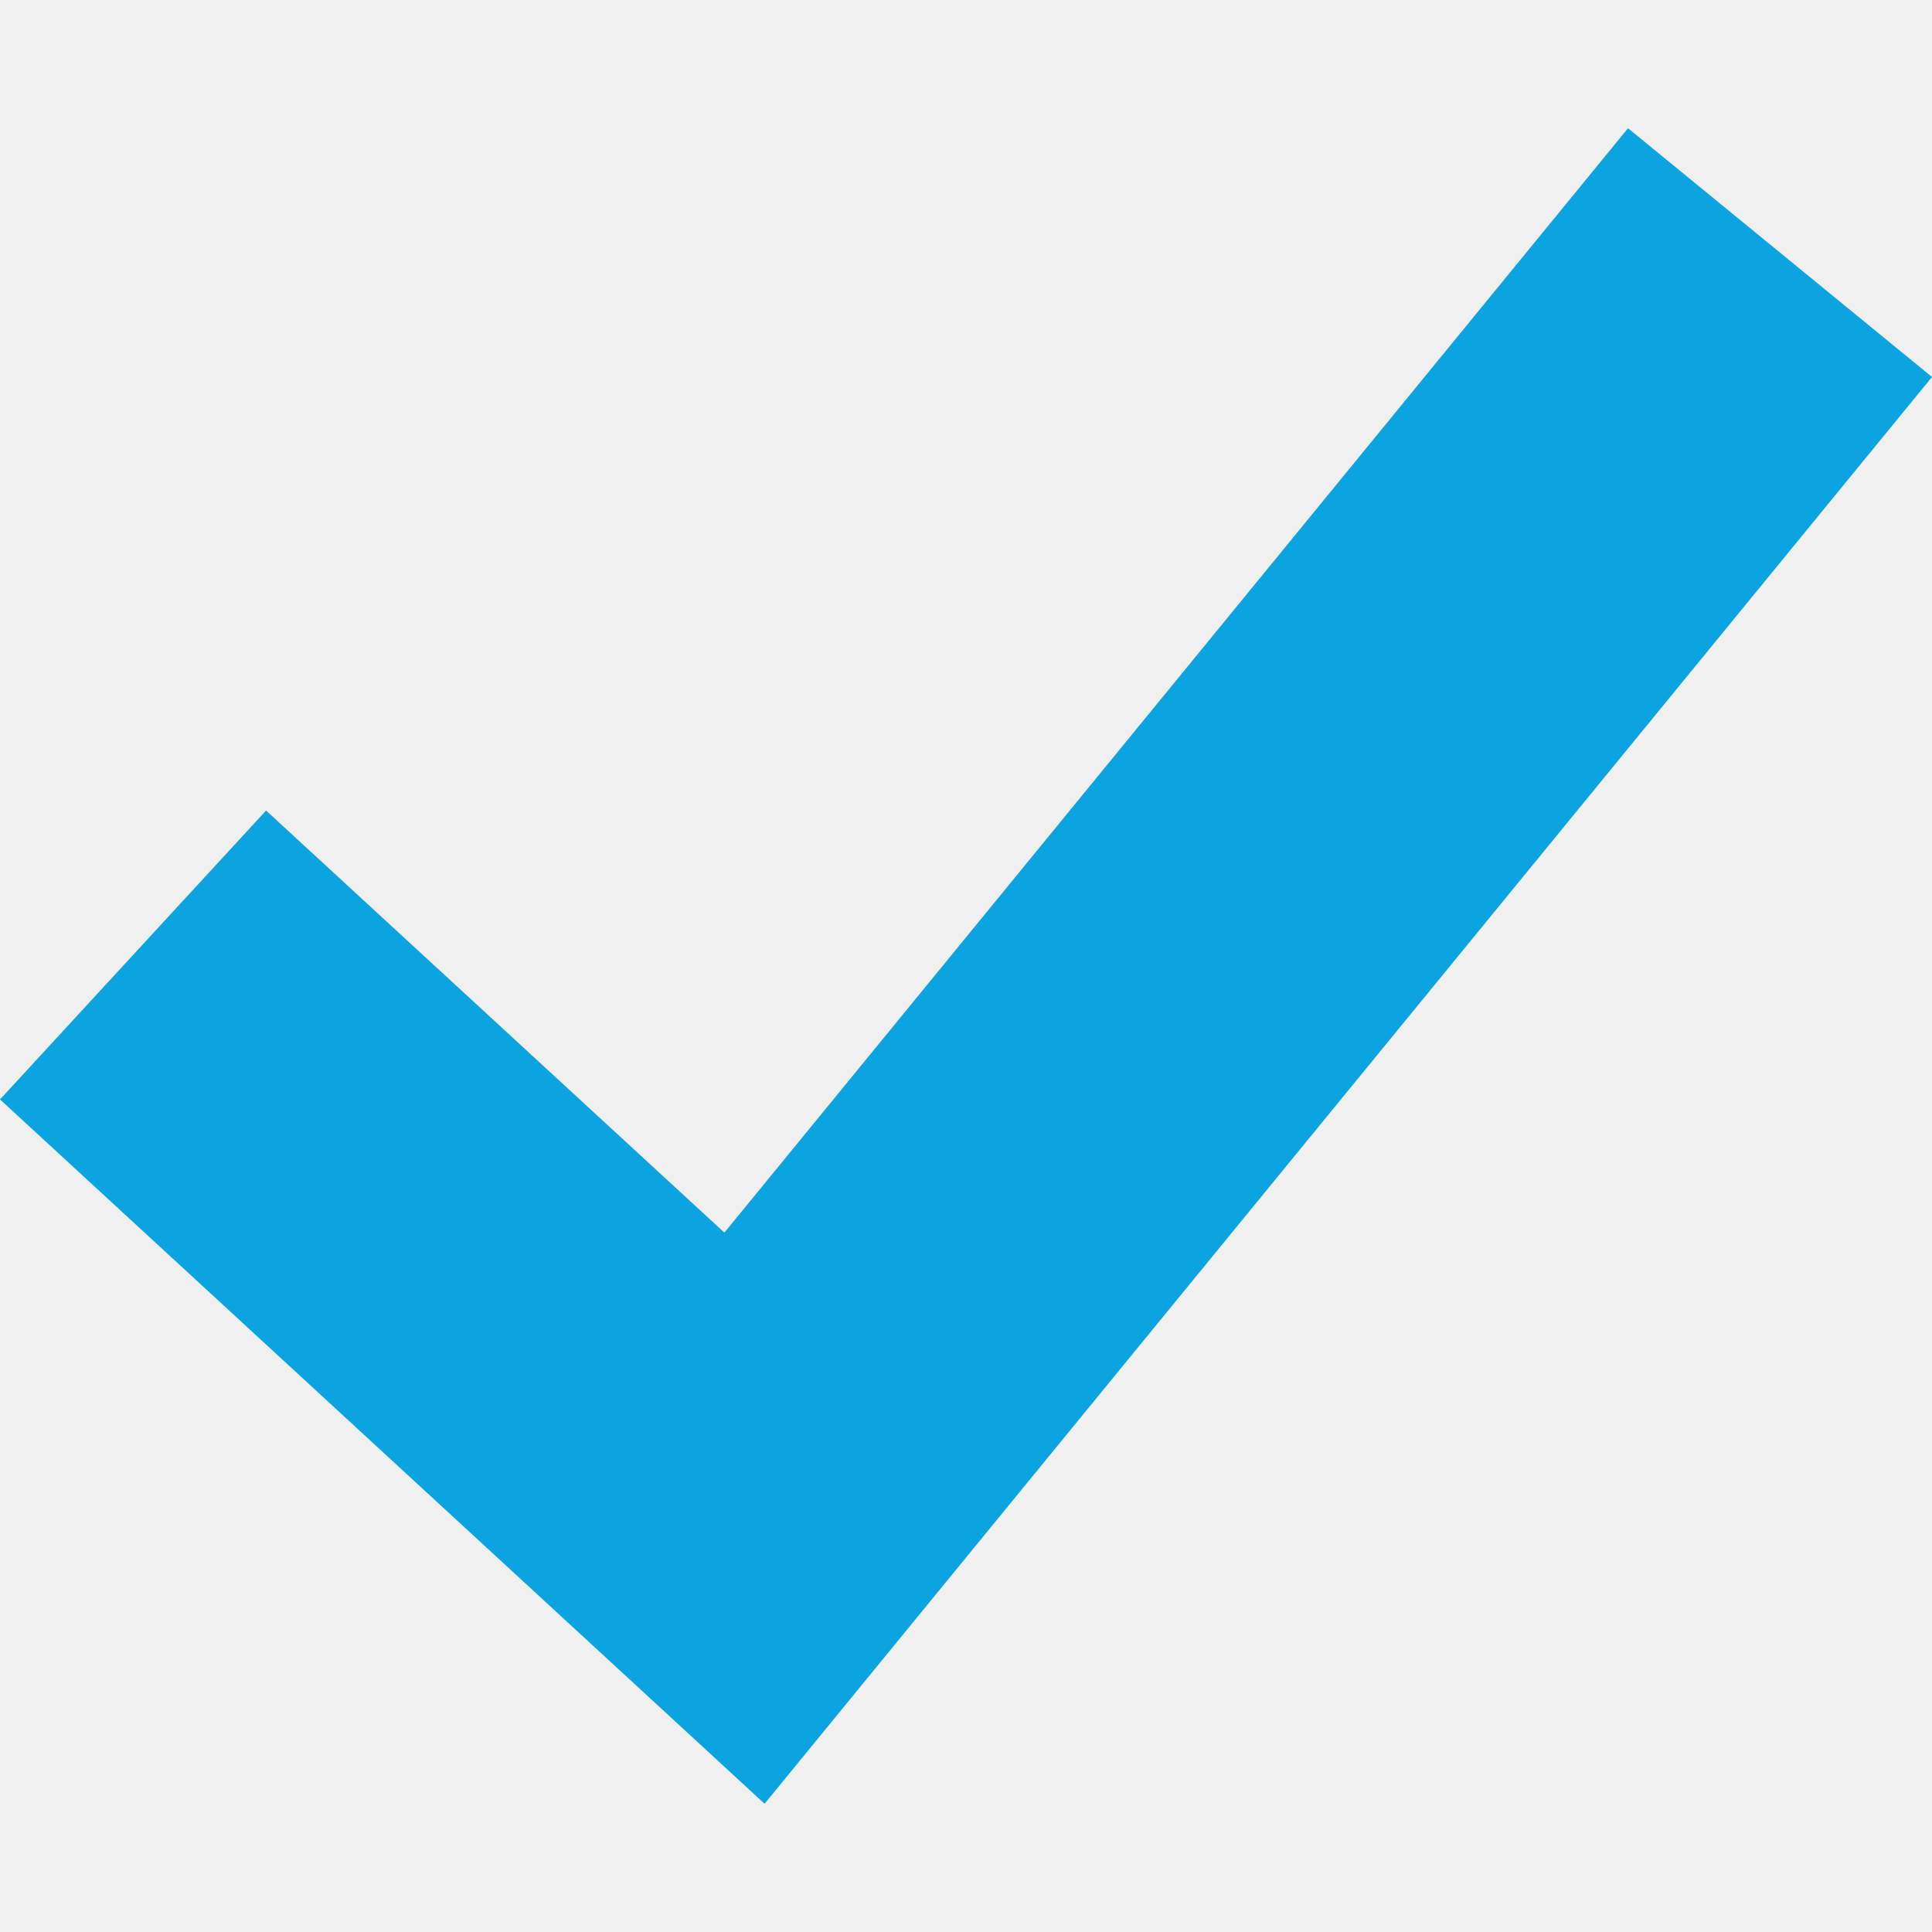
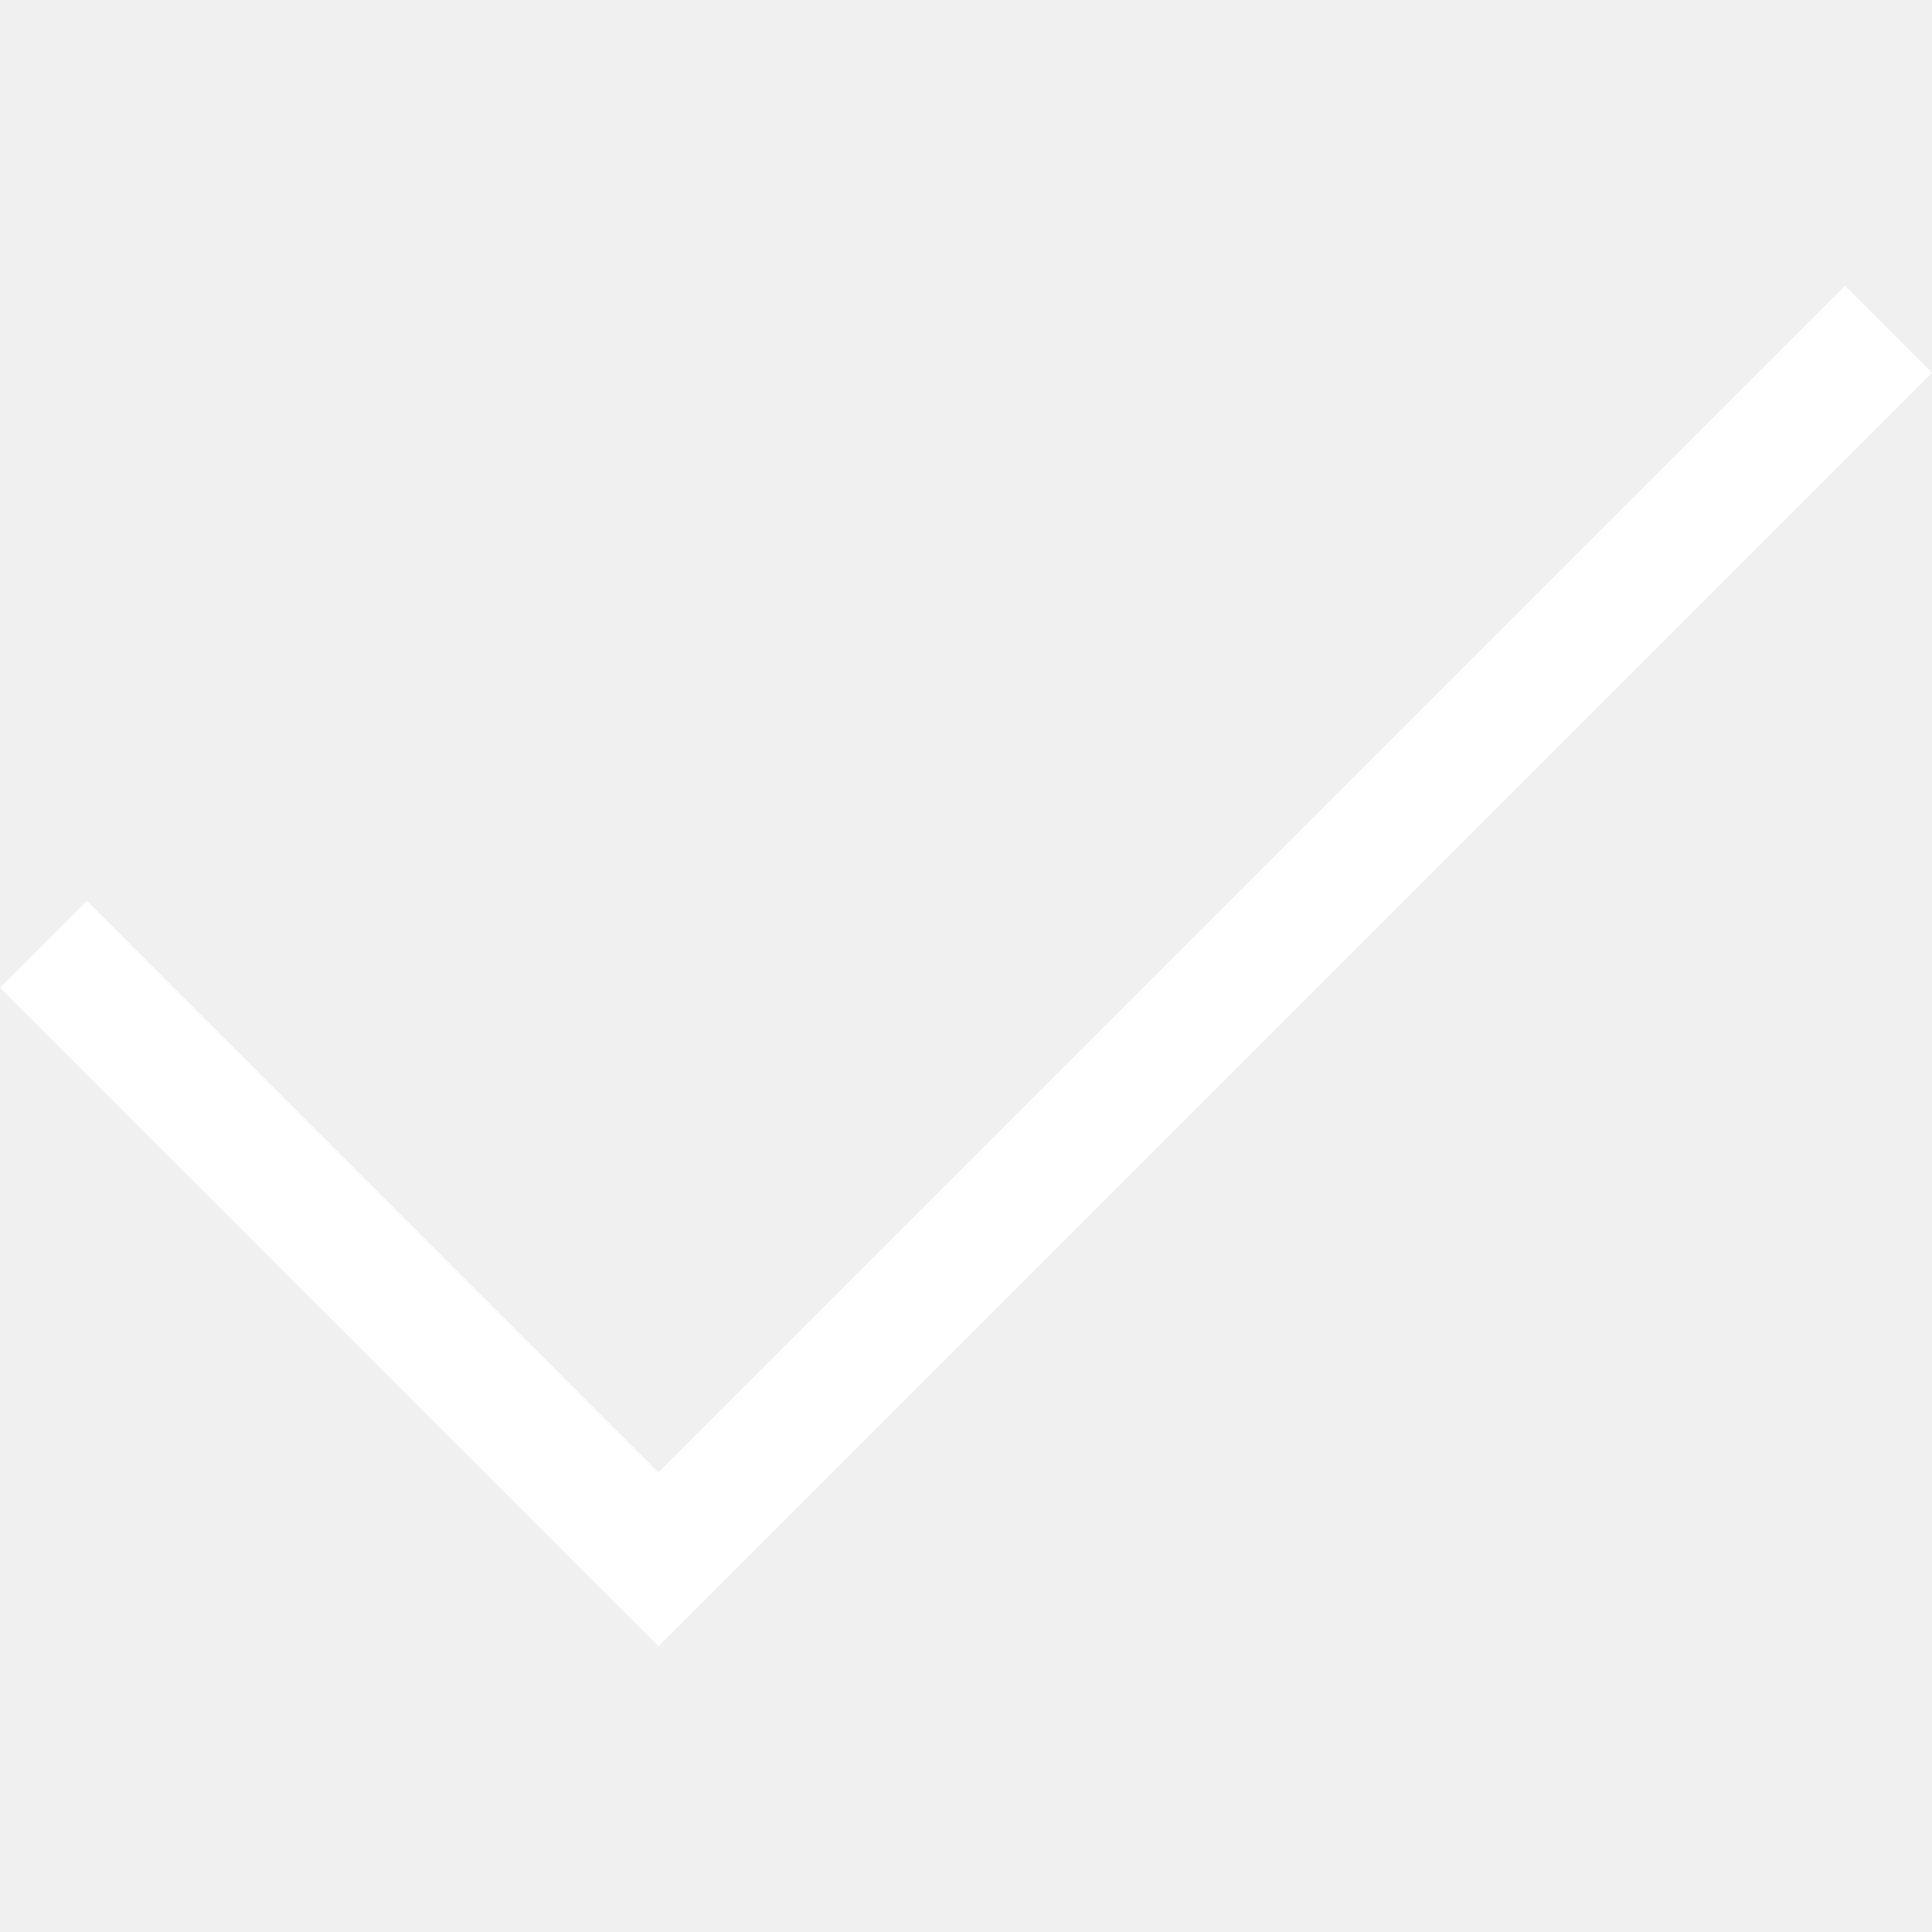
- <svg xmlns="http://www.w3.org/2000/svg" version="1.1" id="Layer_1" x="0px" y="0px" viewBox="0 0 512 512" style="enable-background:new 0 0 512 512;" xml:space="preserve">
-   <polygon style="fill:#0BA4E0;" points="202.624,478.016 0,291.36 70.512,214.8 191.968,326.656 431.44,33.984 512,99.904 " />
+ <svg xmlns="http://www.w3.org/2000/svg" version="1.1" width="512" height="512" x="0" y="0" viewBox="0 0 541.038 541.038" style="enable-background:new 0 0 512 512" xml:space="preserve" class="">
  <g>
- </g>
-   <g>
- </g>
-   <g>
- </g>
-   <g>
- </g>
-   <g>
- </g>
-   <g>
- </g>
-   <g>
- </g>
-   <g>
- </g>
-   <g>
- </g>
-   <g>
- </g>
-   <g>
- </g>
-   <g>
- </g>
-   <g>
- </g>
-   <g>
- </g>
-   <g>
- </g>
+     <path d="m184.405 461.013-184.405-184.405 24.354-24.354 160.051 160.051 332.279-332.279 24.354 24.354z" fill="#ffffff" data-original="#000000" style="" class="" />
+   </g>
</svg>
